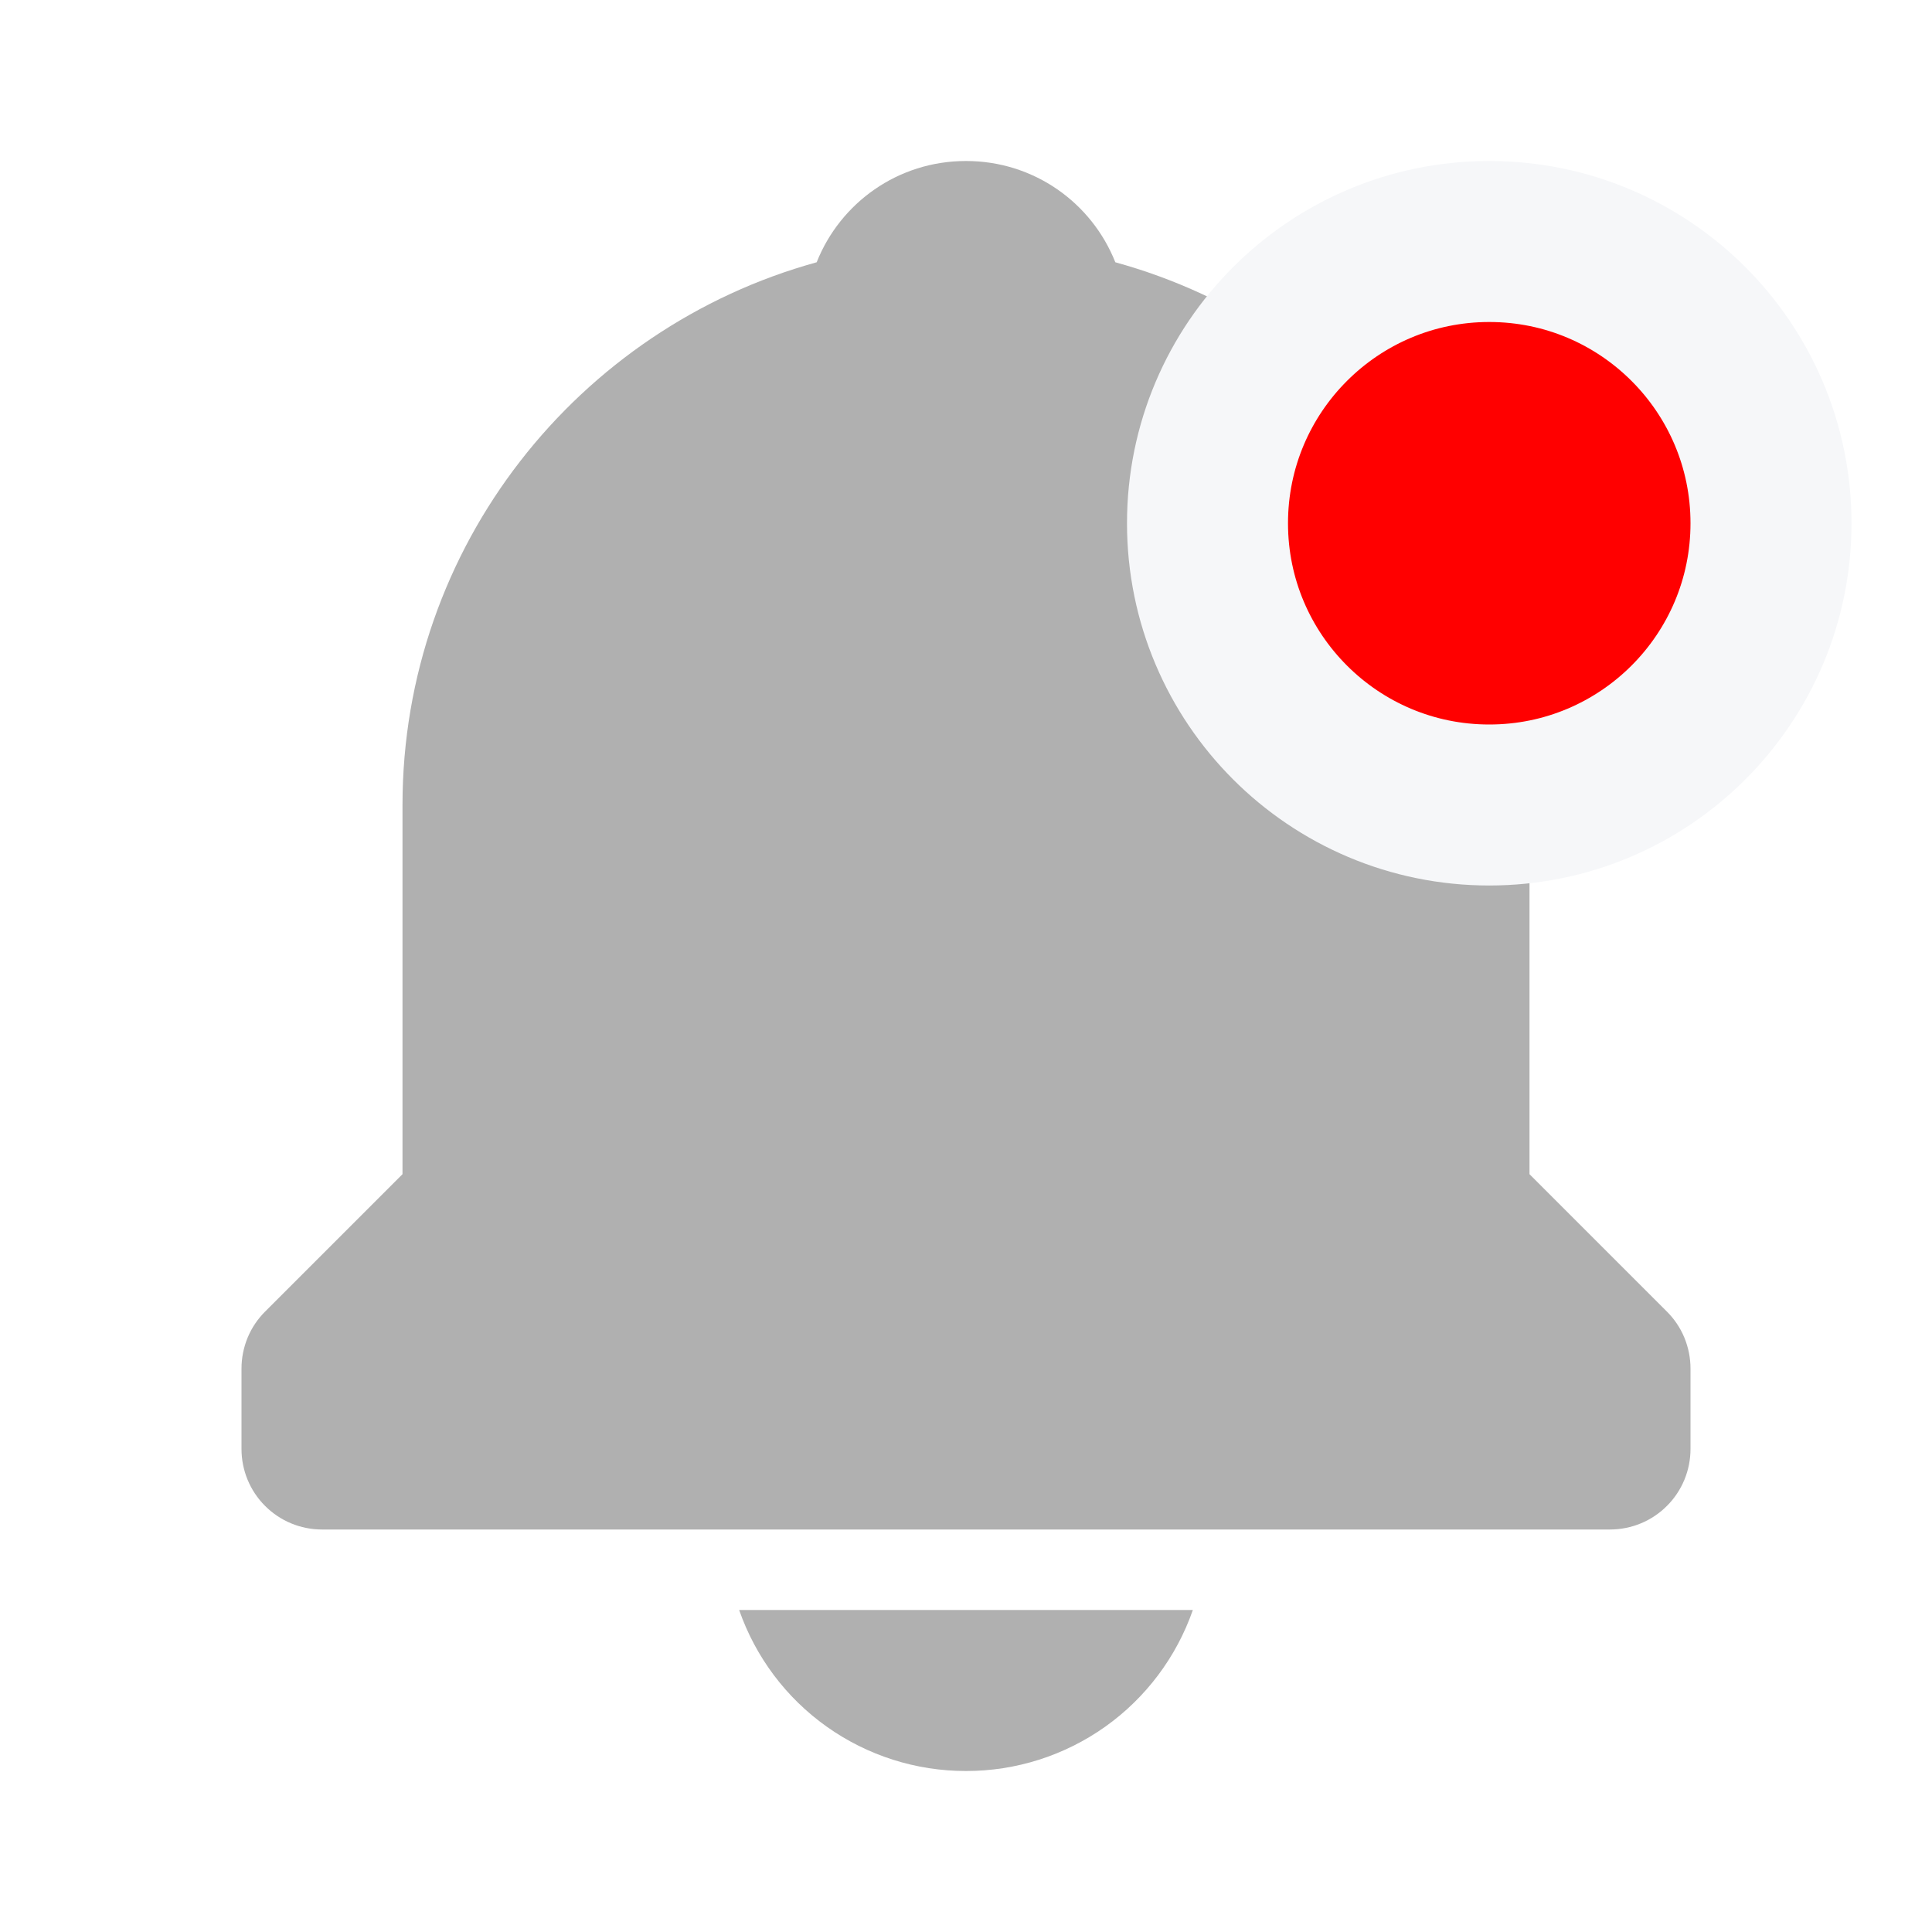
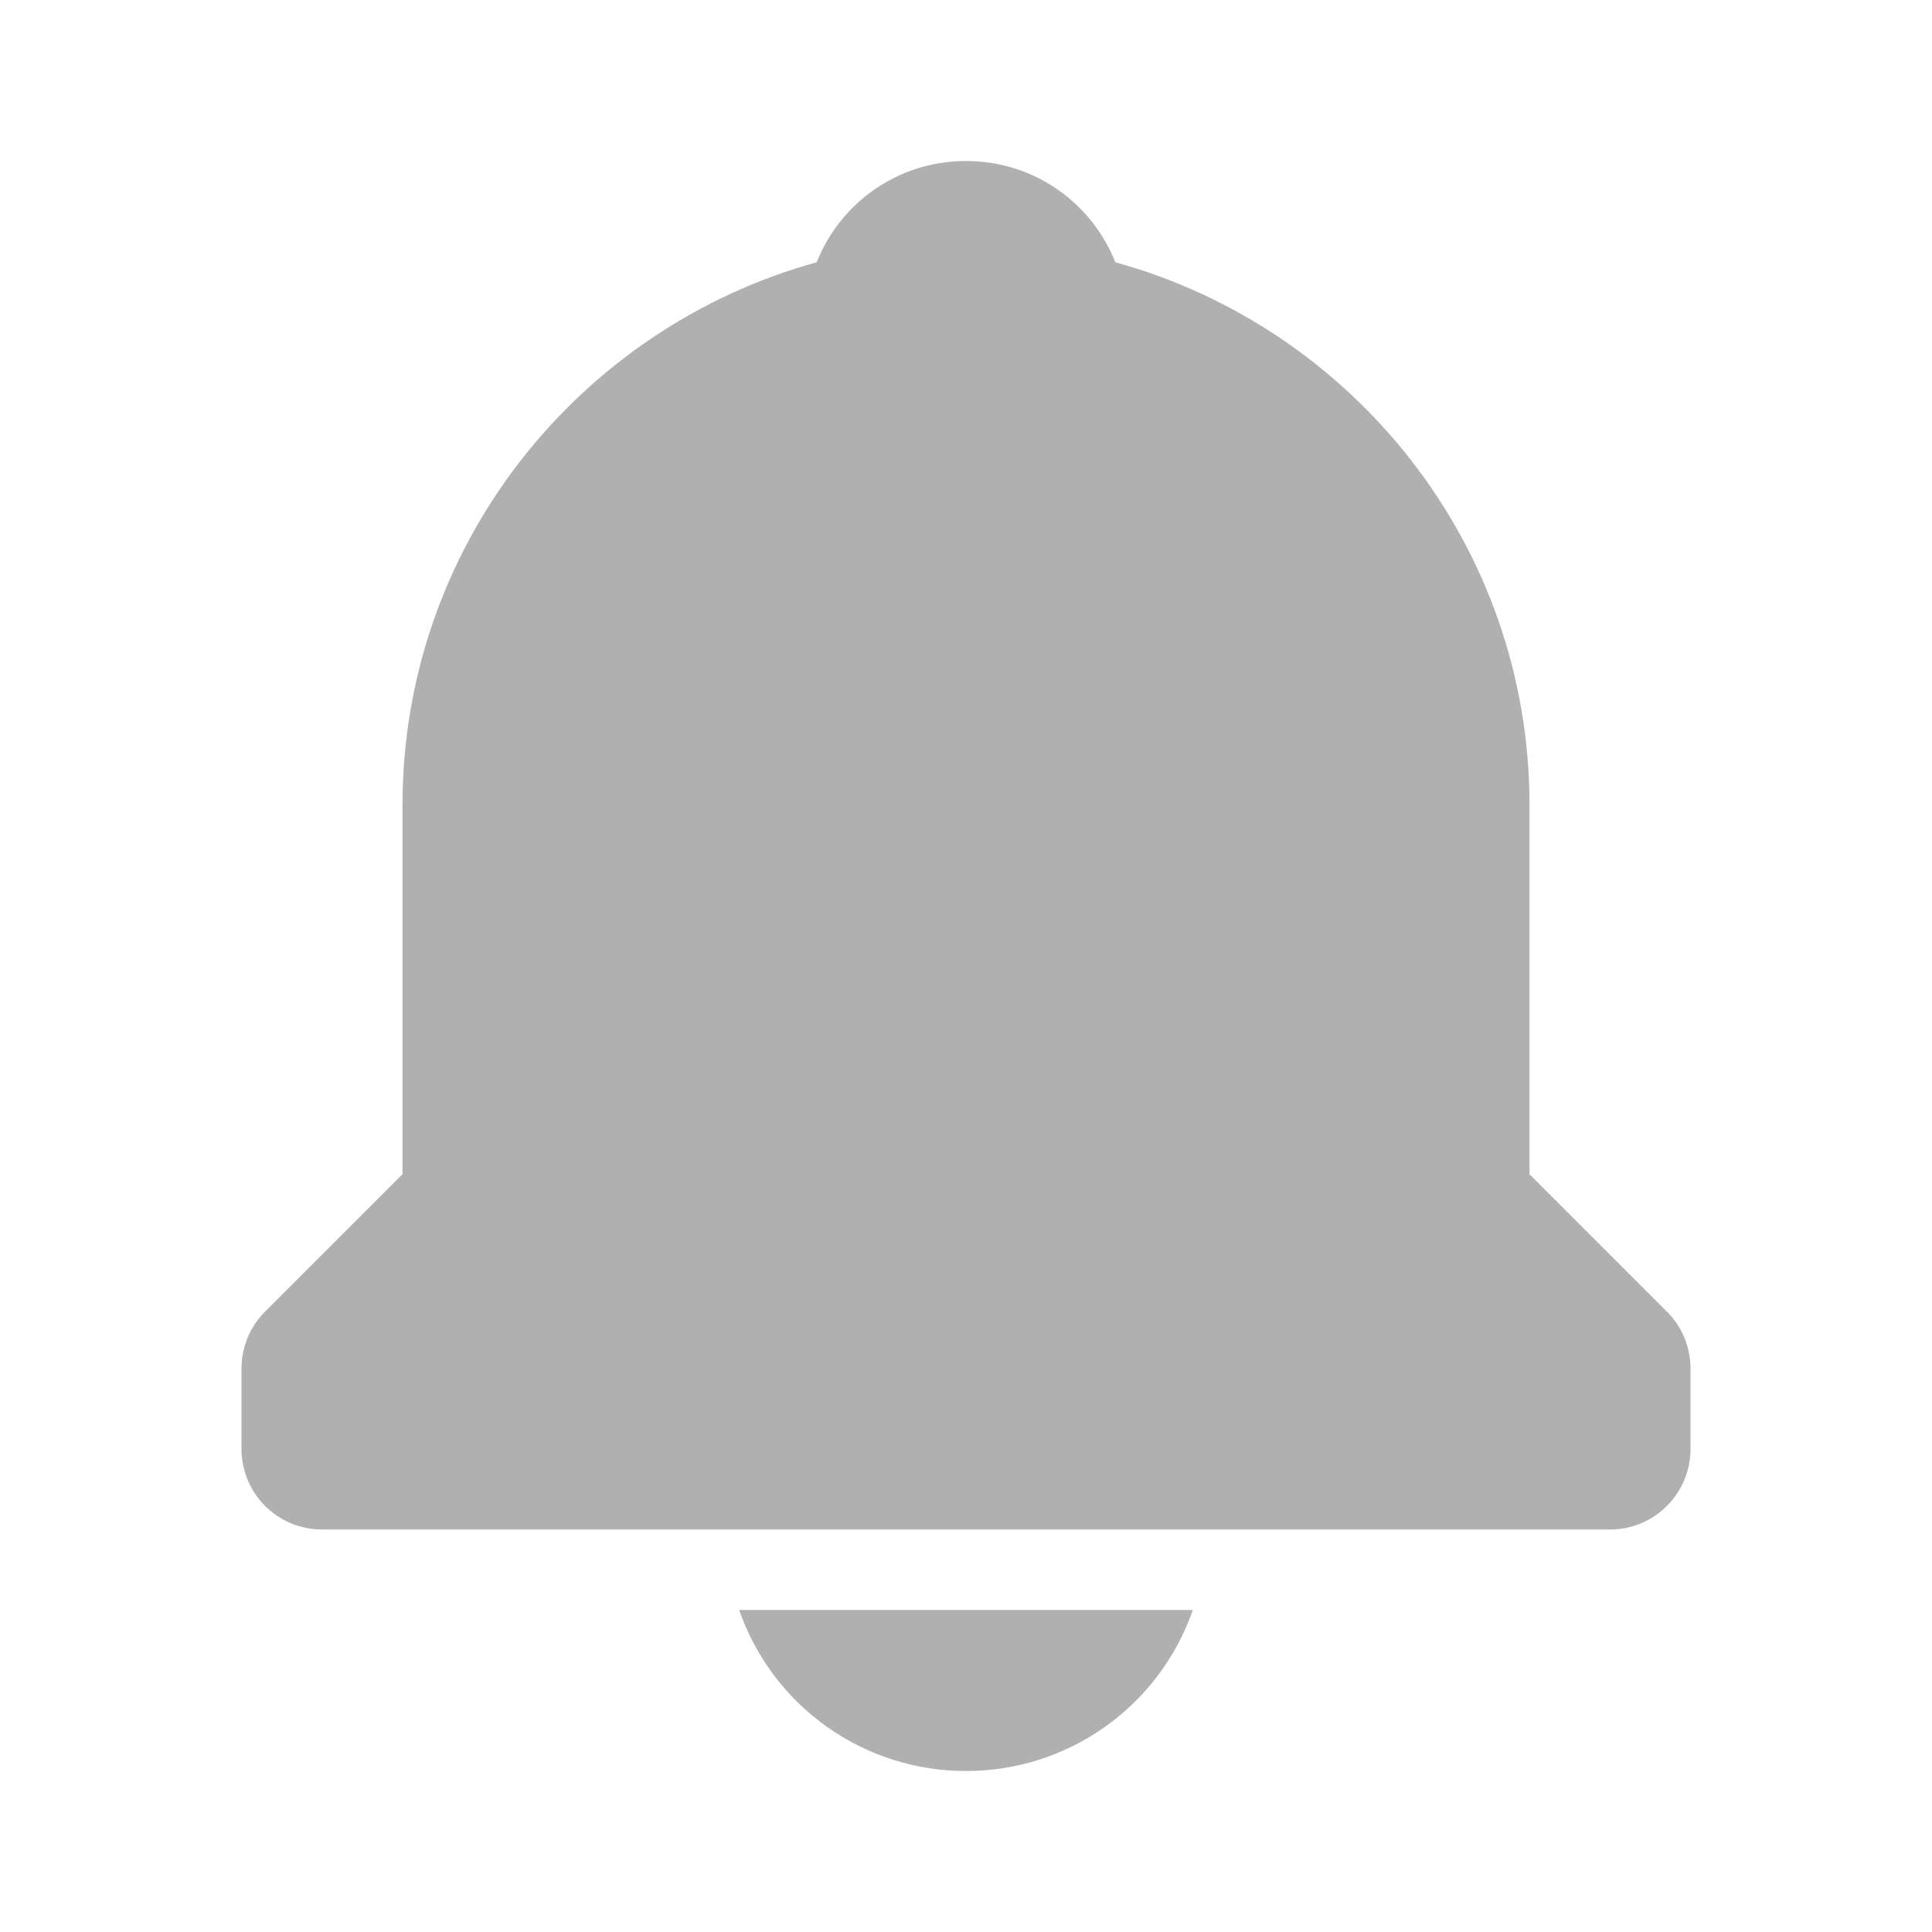
<svg xmlns="http://www.w3.org/2000/svg" preserveAspectRatio="none" width="100%" height="100%" overflow="visible" style="display: block;" viewBox="0 0 24 24" fill="none">
  <g id="Frame">
    <path id="Vector" d="M12 22C12.619 22.001 13.223 21.809 13.729 21.45C14.233 21.092 14.614 20.585 14.818 20H9.182C9.386 20.585 9.766 21.092 10.271 21.45C10.777 21.809 11.381 22.001 12 22ZM19 14.586V10C19 6.783 16.815 4.073 13.855 3.258C13.562 2.52 12.846 2 12 2C11.154 2 10.438 2.52 10.145 3.258C7.185 4.074 5 6.783 5 10V14.586L3.293 16.293C3.2 16.386 3.126 16.496 3.076 16.617C3.026 16.739 3 16.869 3 17V18C3 18.265 3.105 18.52 3.293 18.707C3.48 18.895 3.735 19 4 19H20C20.265 19 20.52 18.895 20.707 18.707C20.895 18.52 21 18.265 21 18V17C21 16.869 20.974 16.739 20.924 16.617C20.874 16.496 20.8 16.386 20.707 16.293L19 14.586Z" fill="#B0B0B0" />
-     <circle id="Ellipse 11" cx="18.5" cy="6.5" r="3.5" fill="#FF0000" stroke="#F6F7F9" stroke-width="2" />
  </g>
</svg>
